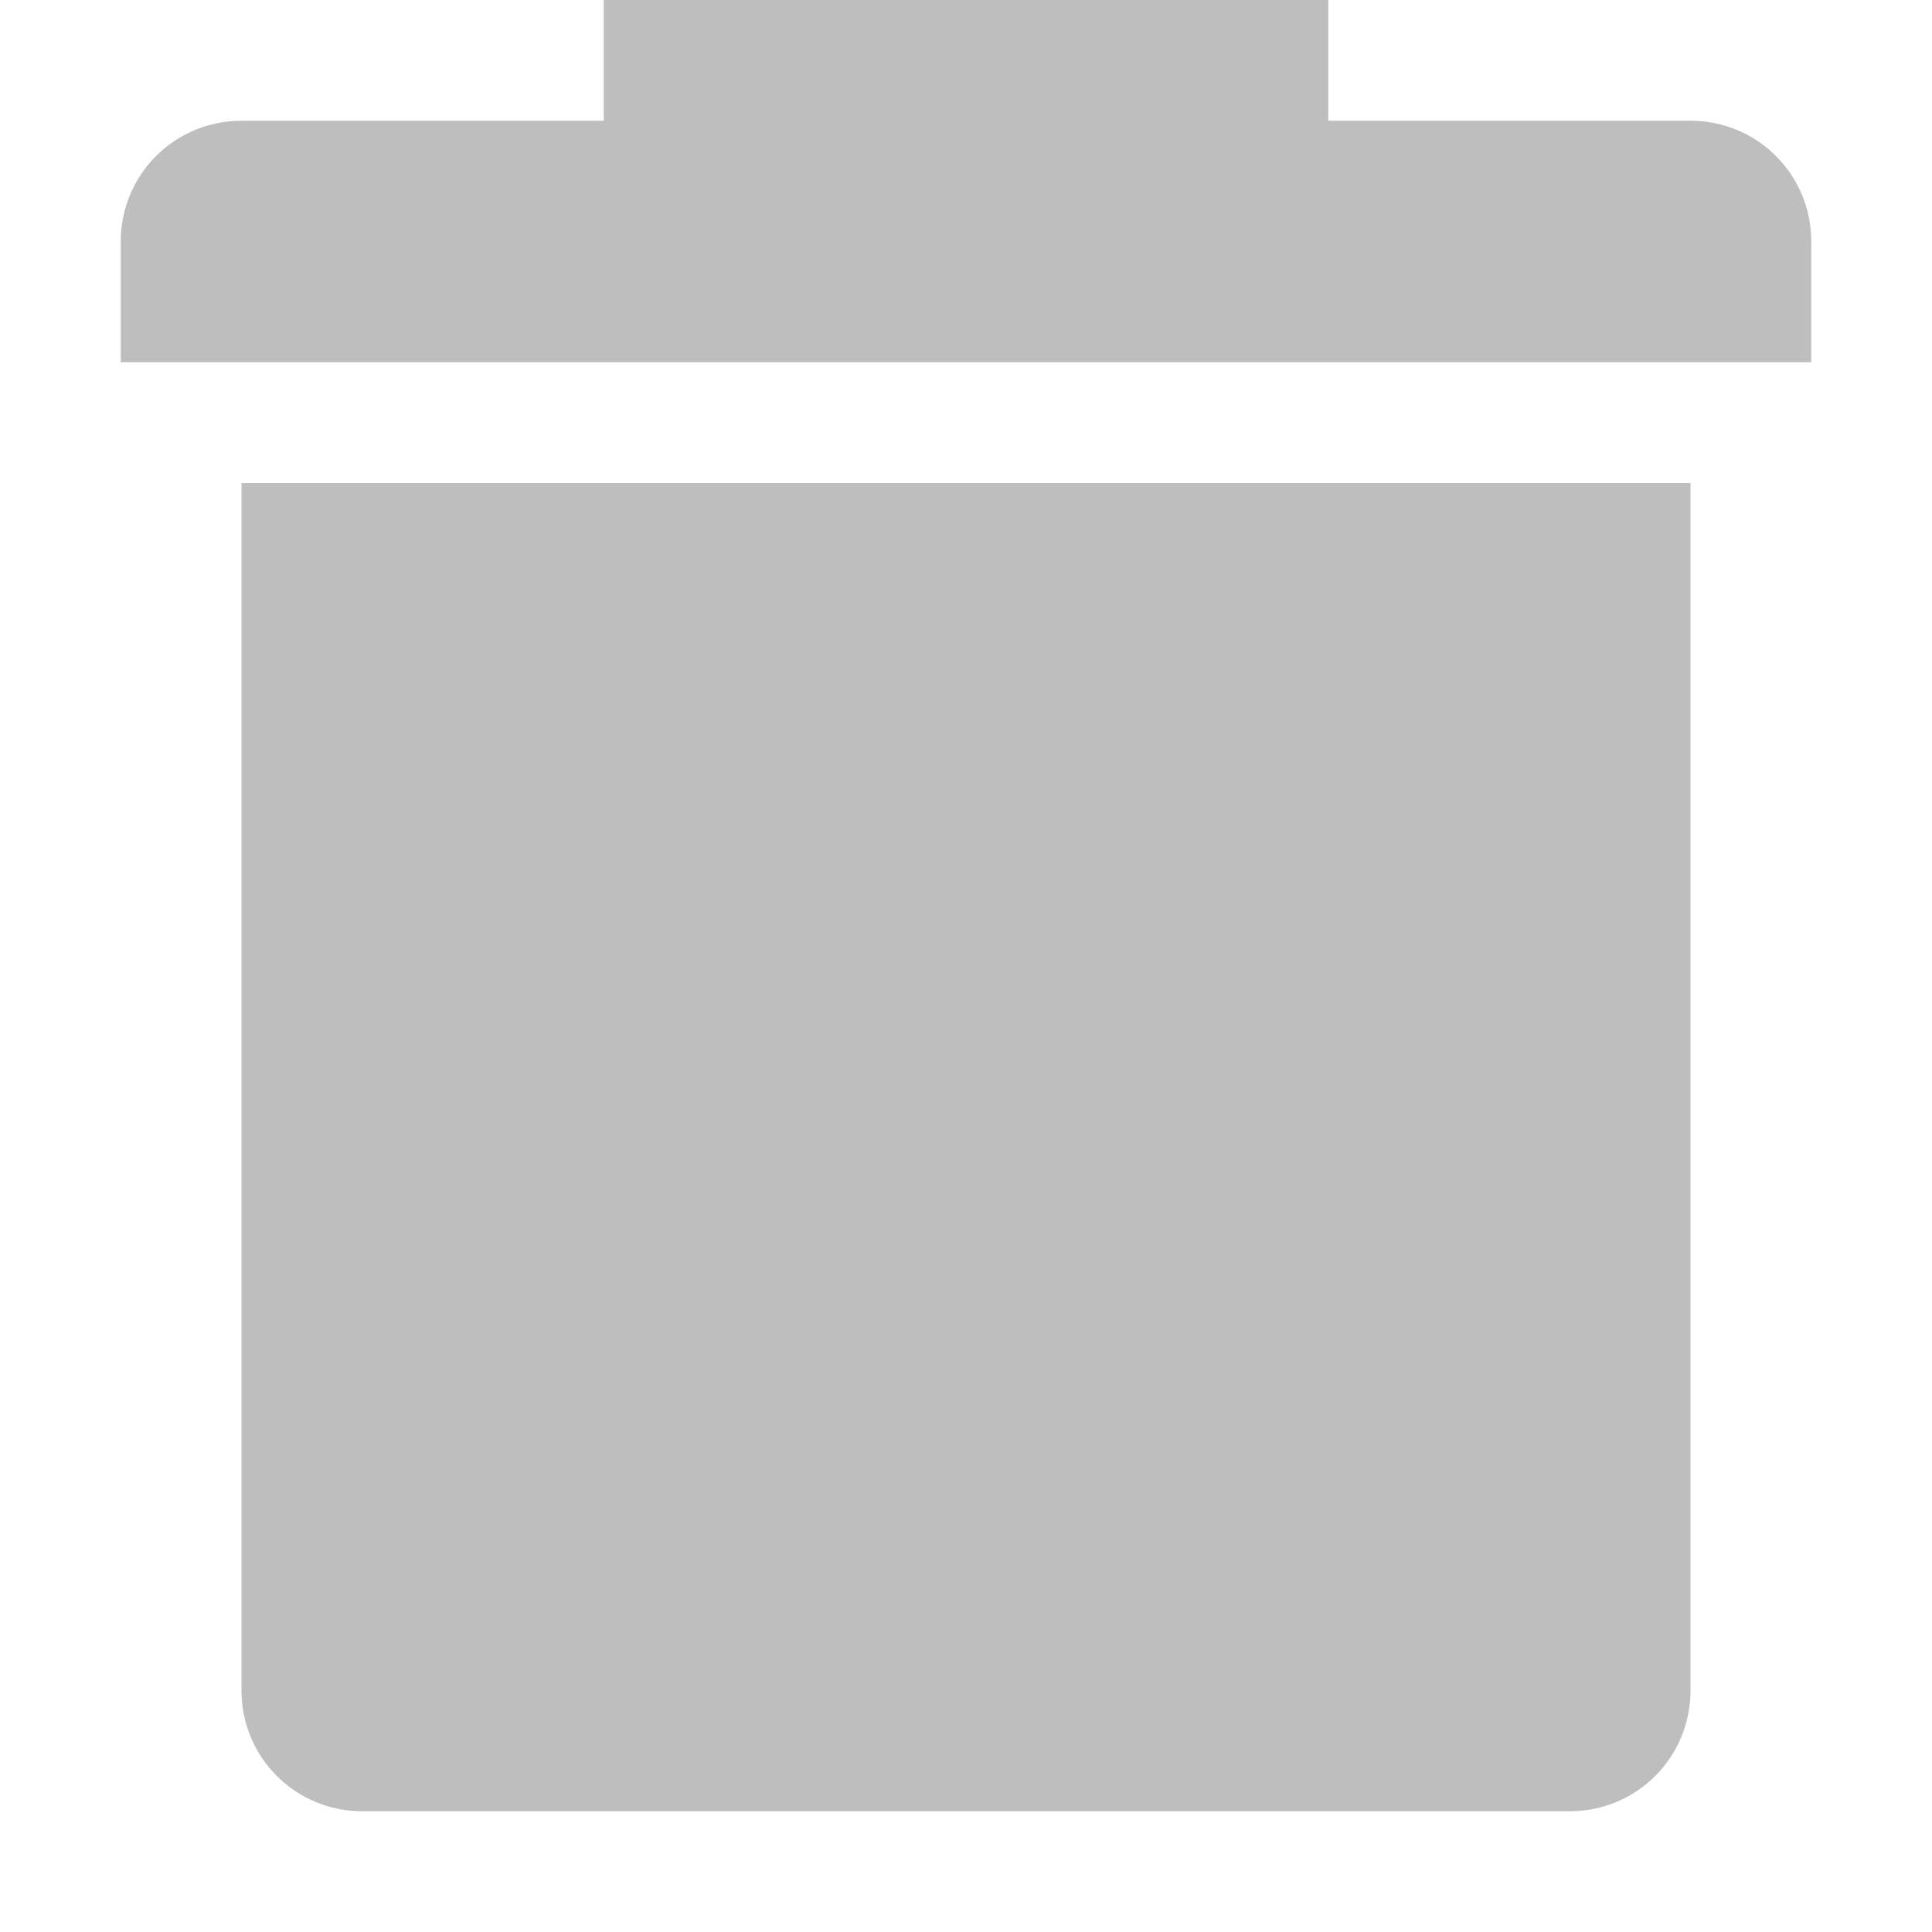
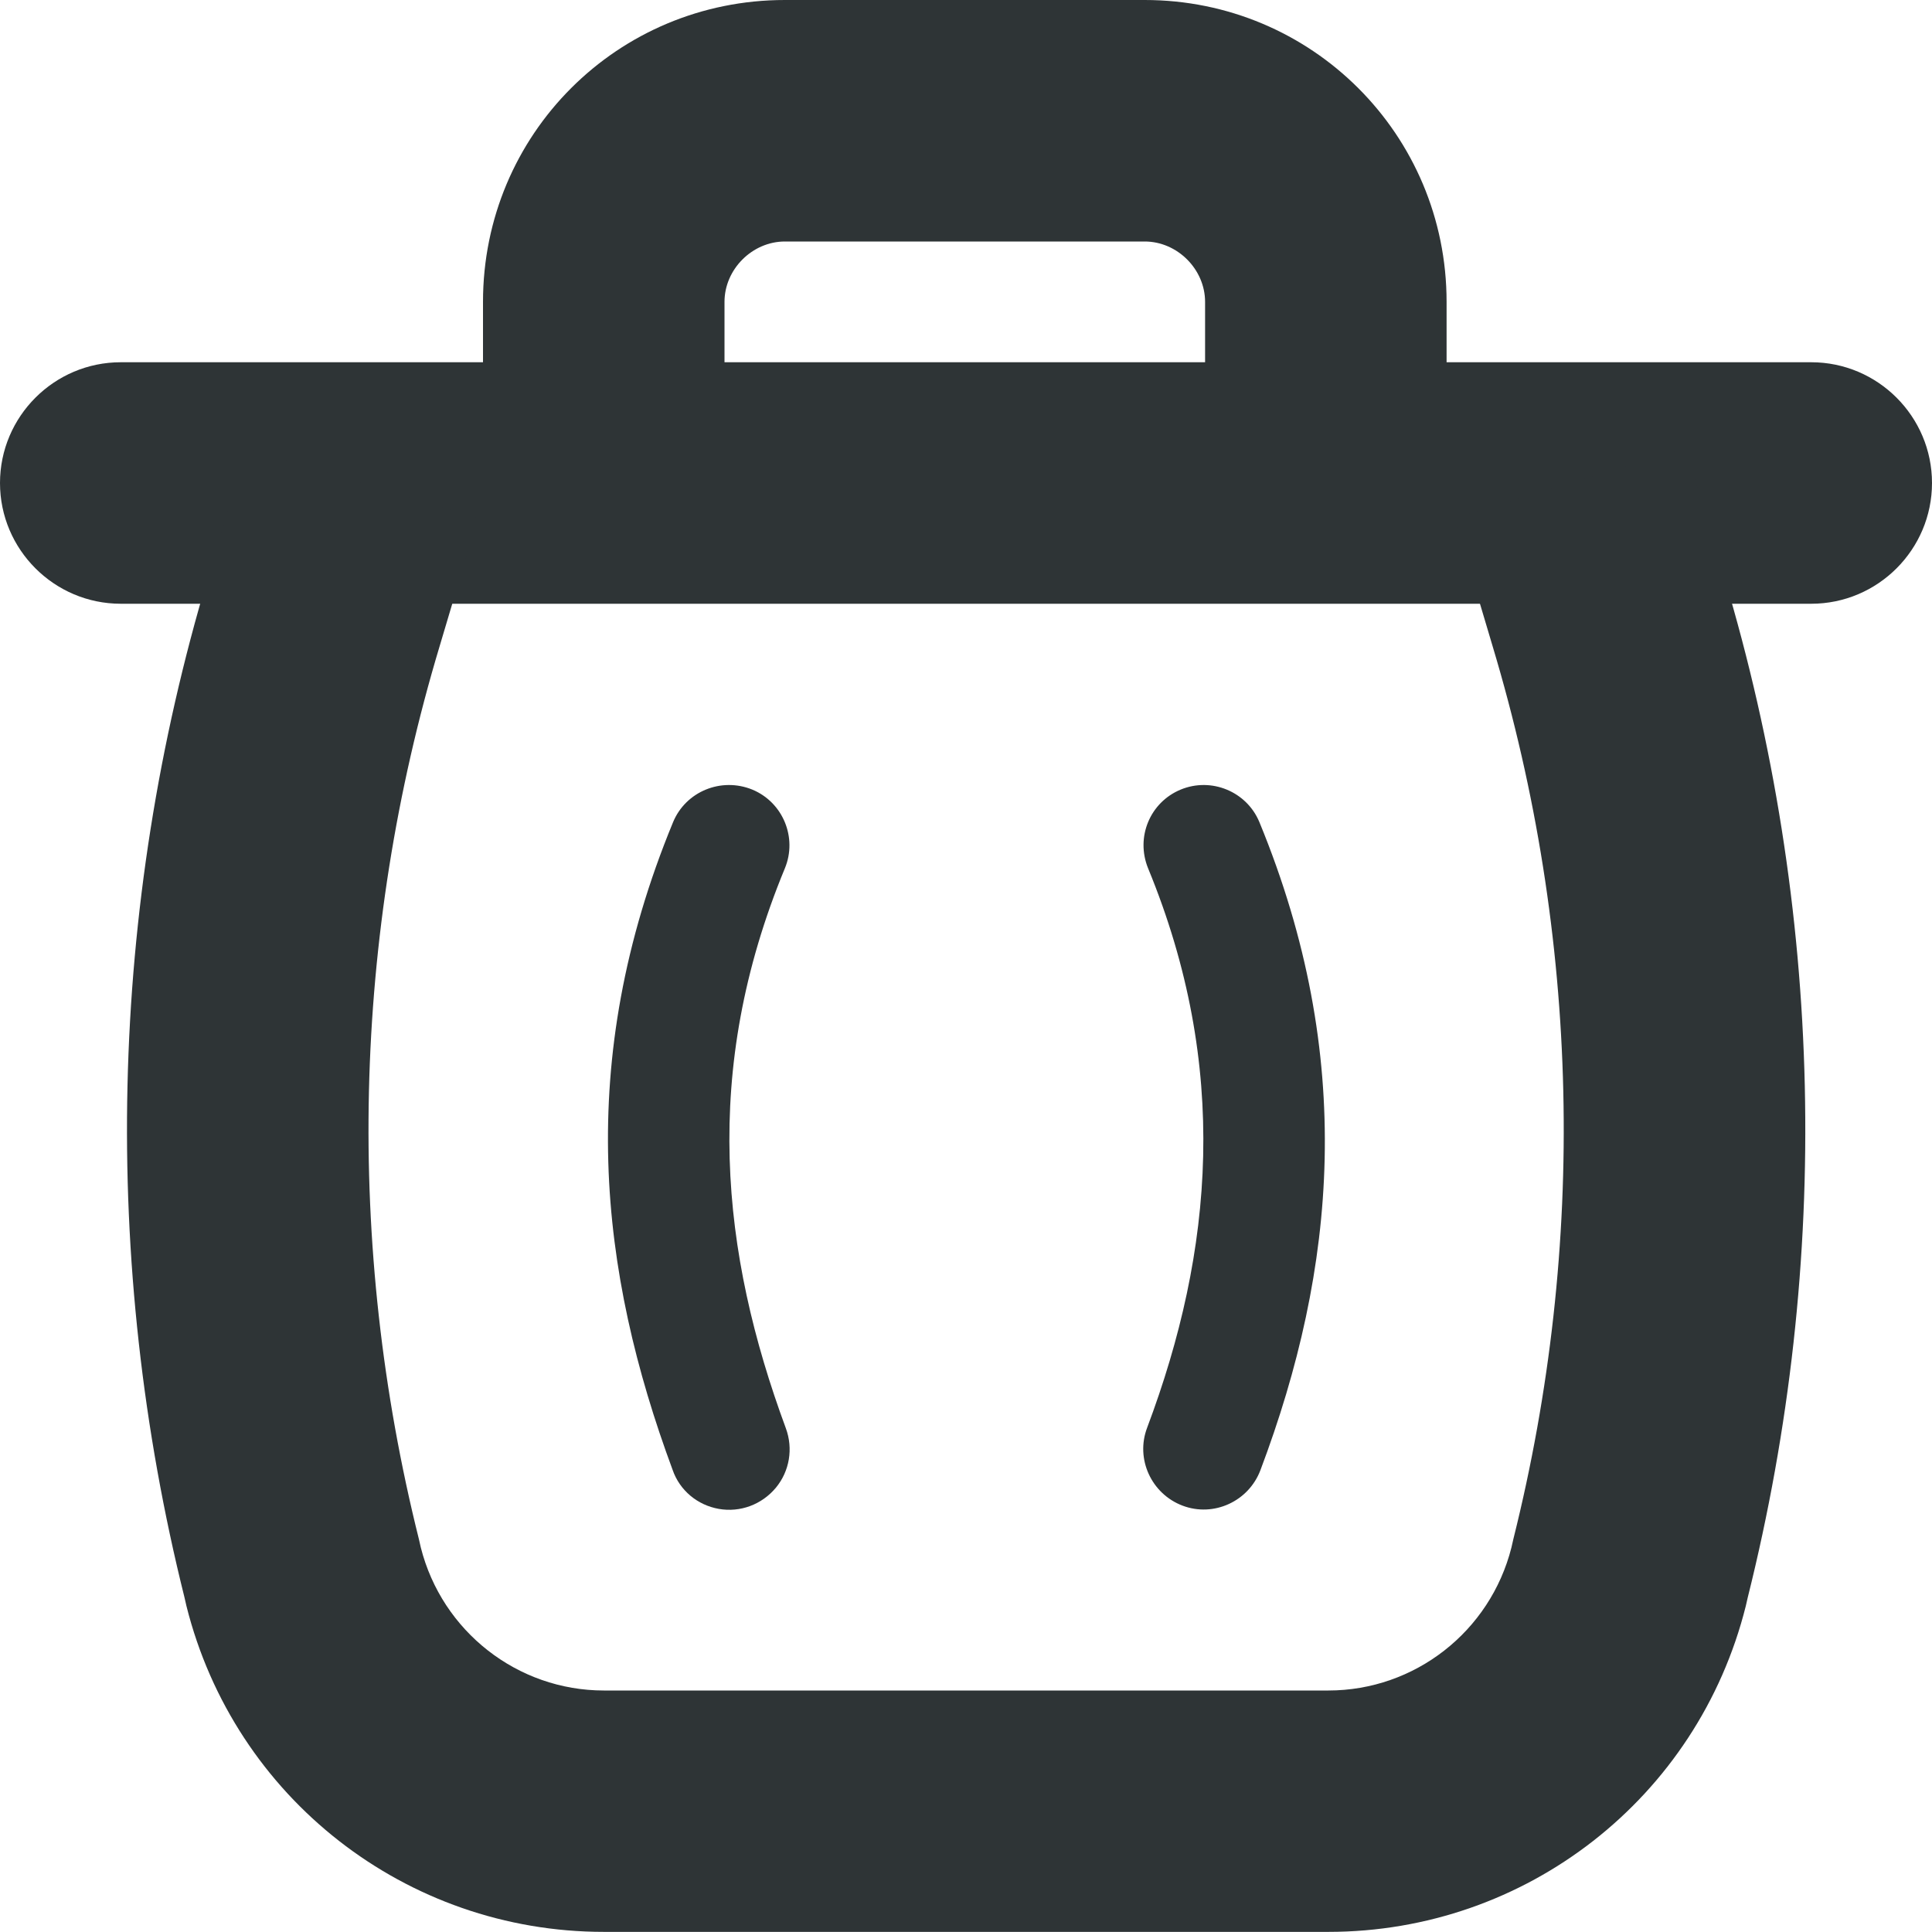
- <svg xmlns="http://www.w3.org/2000/svg" id="svg7384" version="1.1" height="16" width="16">
-   <defs id="defs7386" />
-   <g transform="translate(-482,-176)" id="layer9" style="display:inline" />
-   <g transform="translate(-482,-176)" id="layer10" />
-   <g transform="translate(-482,-176)" id="layer11" />
-   <g transform="translate(-482,-176)" id="layer12" />
-   <g transform="translate(-482,-176)" id="layer13">
-     <g transform="translate(254.0002,-820)" id="g40072" />
-     <path style="opacity:1;fill:#bebebe;fill-opacity:1;stroke:none;stroke-width:2;stroke-linecap:butt;stroke-linejoin:round;stroke-miterlimit:4;stroke-dasharray:none;stroke-dashoffset:0;stroke-opacity:1" d="M 5,0 5,1 2,1 C 1.446,1 1,1.446 1,2 L 1,3 15,3 15,2 C 15,1.446 14.554,1 14,1 l -3,0 0,-1 z m -3,4 0,1 0,1 0,8 c 0,0.554 0.446,1 1,1 l 10,0 c 0.554,0 1,-0.446 1,-1 L 14,6 14,5 14,4 13,4 3,4 Z" transform="translate(482,176)" id="rect4192" />
+ <svg xmlns="http://www.w3.org/2000/svg" height="16px" viewBox="0 0 16 16" width="16px">
+   <g fill="#2e3436">
+     <path d="m 1 3 h 14 c 0.551 0 1 0.449 1 1 s -0.449 1 -1 1 h -14 c -0.551 0 -1 -0.449 -1 -1 s 0.449 -1 1 -1 z m 0 0" />
+     <path d="m 4 4 v -1.5 c 0 -1.387 1.113 -2.5 2.5 -2.5 h 2.98 c 1.383 0 2.5 1.113 2.5 2.5 v 1.5 h -2 v -1.5 c 0 -0.27 -0.23 -0.5 -0.5 -0.5 h -2.98 c -0.27 0 -0.5 0.23 -0.5 0.5 v 1.5 z m 0 0" />
+     <path d="m 3.957 4.289 l -0.316 1.062 c -0.723 2.402 -0.781 4.957 -0.172 7.395 l 0.016 0.07 c 0.176 0.695 0.801 1.184 1.516 1.184 h 6 c 0.715 0 1.34 -0.488 1.516 -1.184 l 0.016 -0.07 c 0.609 -2.438 0.551 -4.992 -0.172 -7.395 l -0.316 -1.062 l 1.914 -0.578 l 0.32 1.066 c 0.824 2.746 0.891 5.668 0.195 8.453 l -0.016 0.07 c -0.398 1.59 -1.82 2.699 -3.457 2.699 h -6 c -1.637 0 -3.059 -1.109 -3.457 -2.699 l -0.016 -0.07 c -0.695 -2.785 -0.629 -5.707 0.195 -8.453 l 0.32 -1.066 z m 0 0" />
+     <path d="m 6.5 7.191 c -0.695 1.68 -0.527 3.188 0.008 4.637 c 0.062 0.168 0.031 0.355 -0.082 0.492 c -0.117 0.141 -0.297 0.207 -0.473 0.176 s -0.324 -0.152 -0.383 -0.324 c -0.605 -1.633 -0.816 -3.375 0.004 -5.363 c 0.105 -0.254 0.398 -0.375 0.656 -0.27 c 0.254 0.105 0.375 0.398 0.27 0.652 z m 0 0" />
+     <path d="m 10.43 6.809 c 0.801 1.945 0.637 3.699 0.008 5.367 c -0.098 0.258 -0.387 0.391 -0.645 0.293 c -0.258 -0.098 -0.391 -0.387 -0.293 -0.645 c 0.551 -1.465 0.684 -2.992 0.008 -4.633 c -0.105 -0.258 0.016 -0.547 0.27 -0.652 c 0.254 -0.105 0.547 0.016 0.652 0.27 z m 0 0" />
  </g>
-   <g transform="translate(-482,-176)" id="layer14" />
-   <g transform="translate(-482,-176)" id="layer15" style="display:inline" />
</svg>
